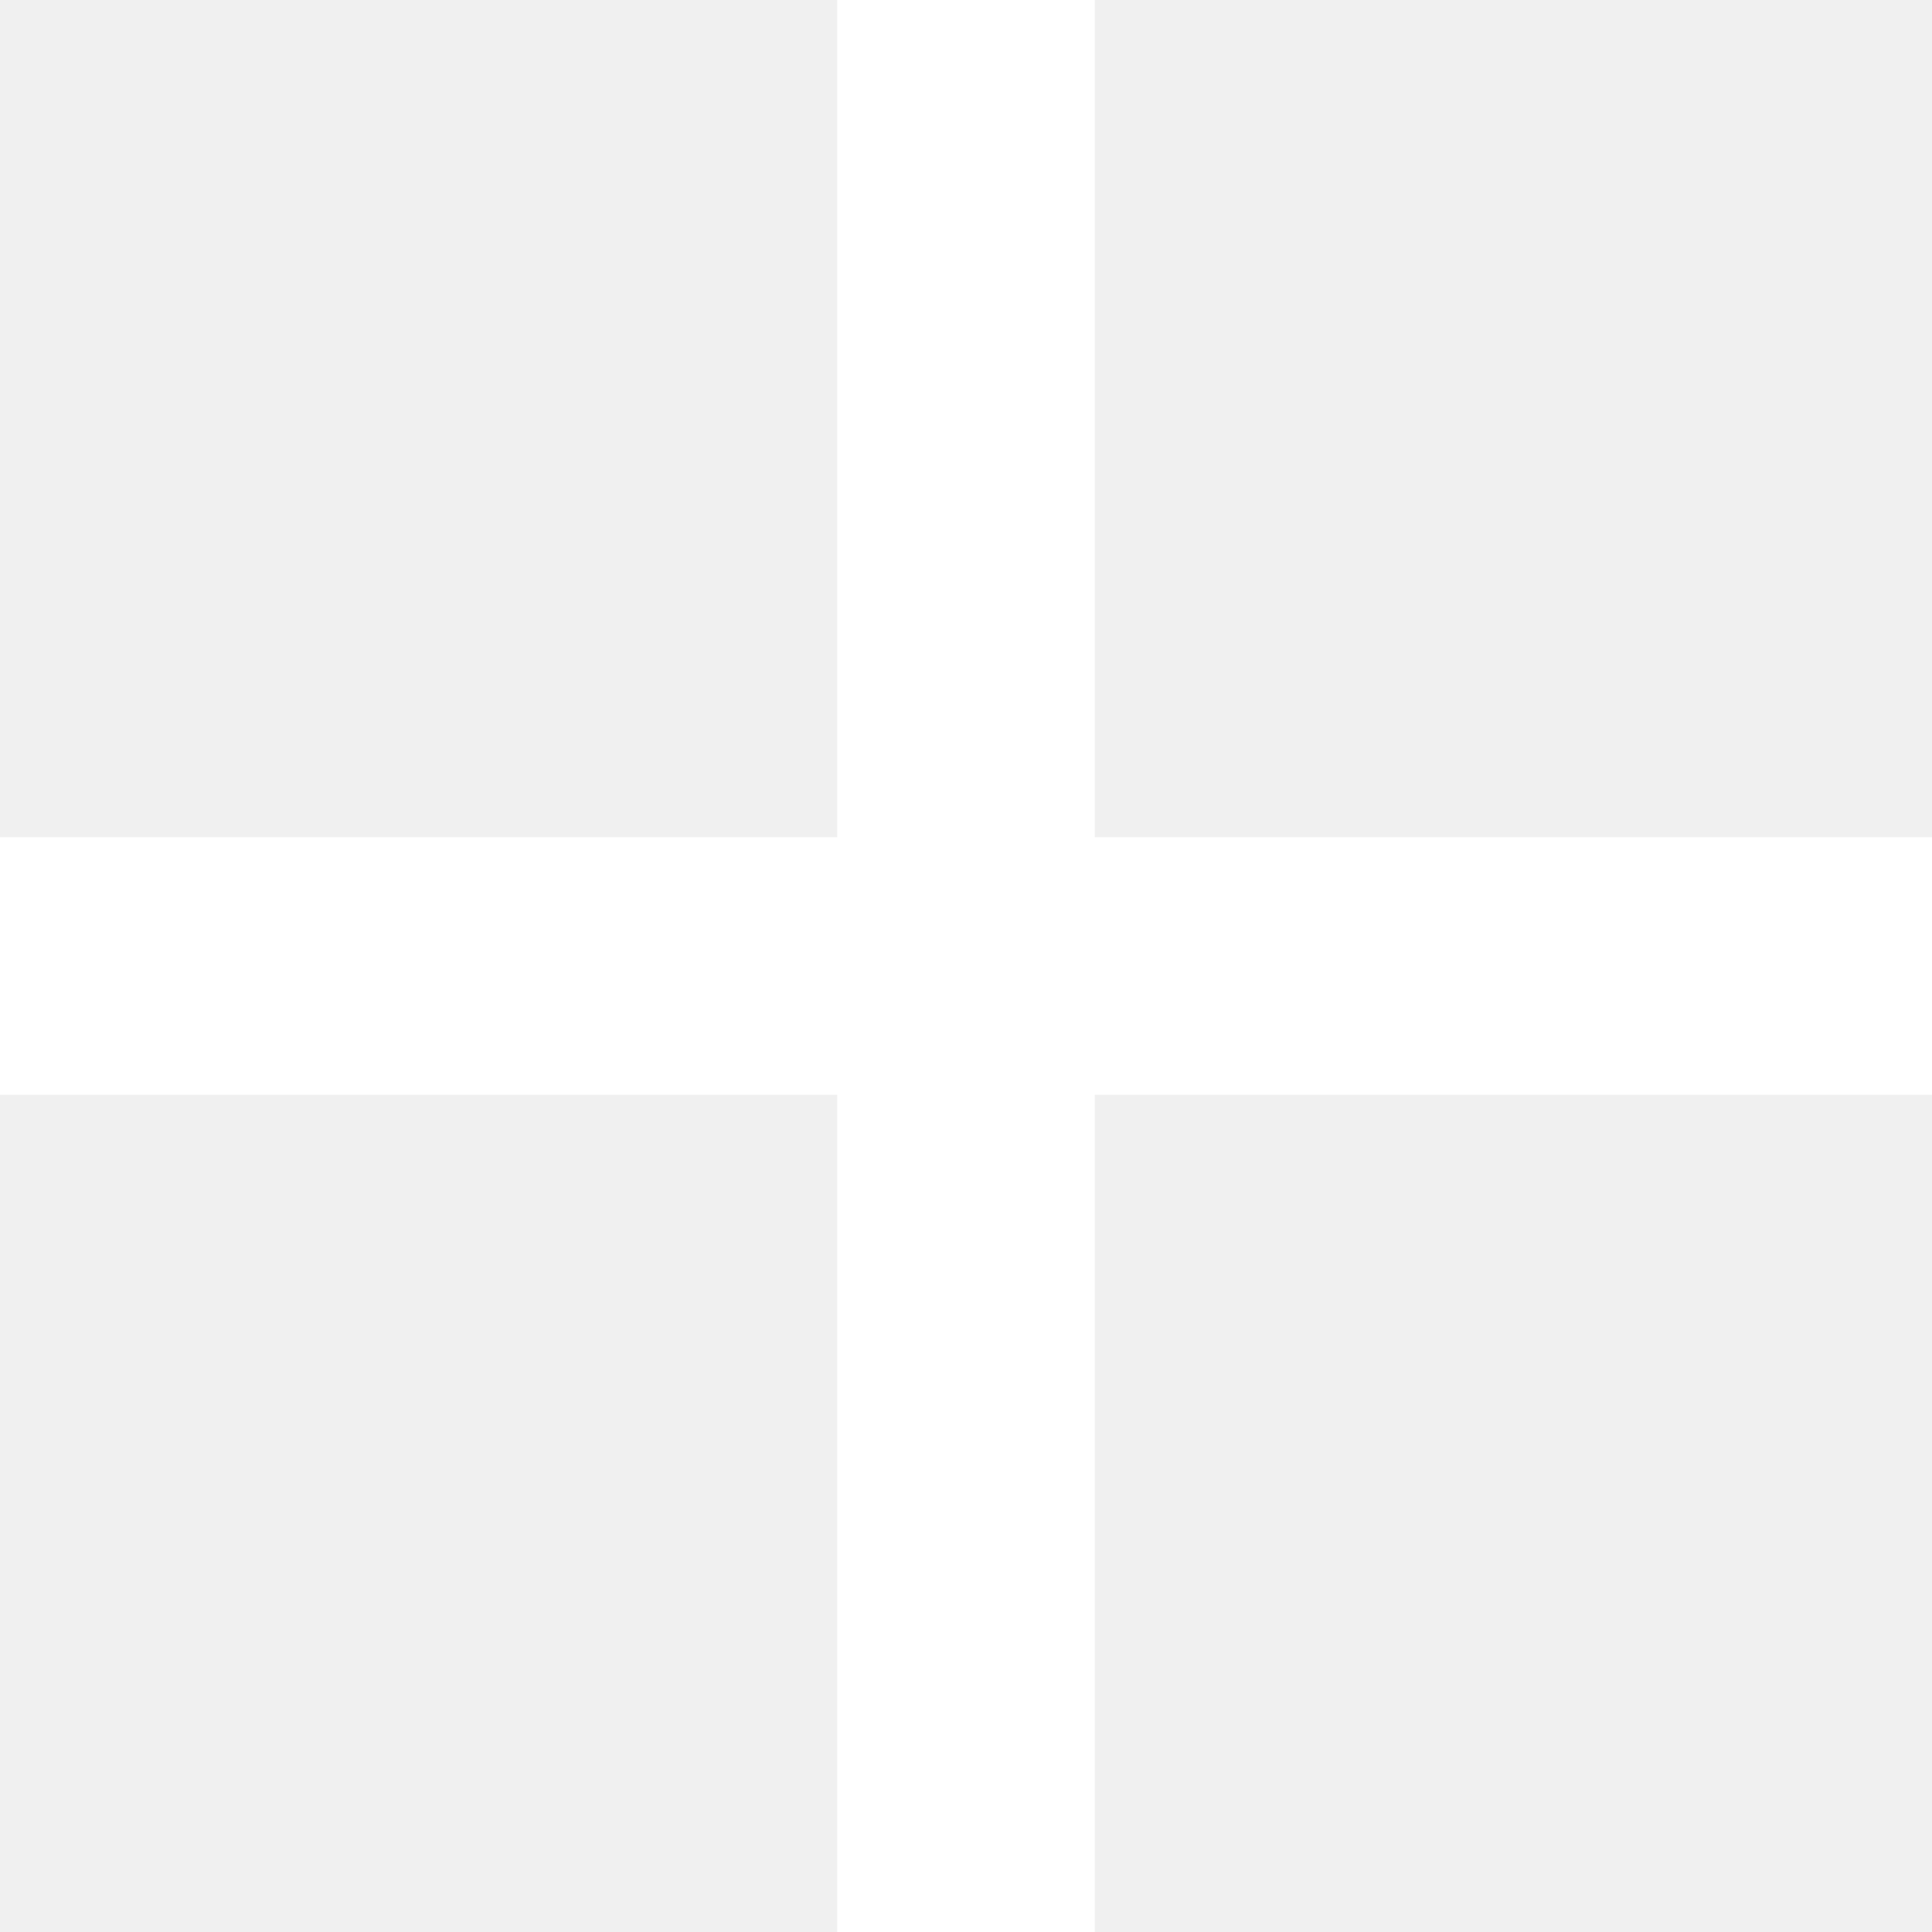
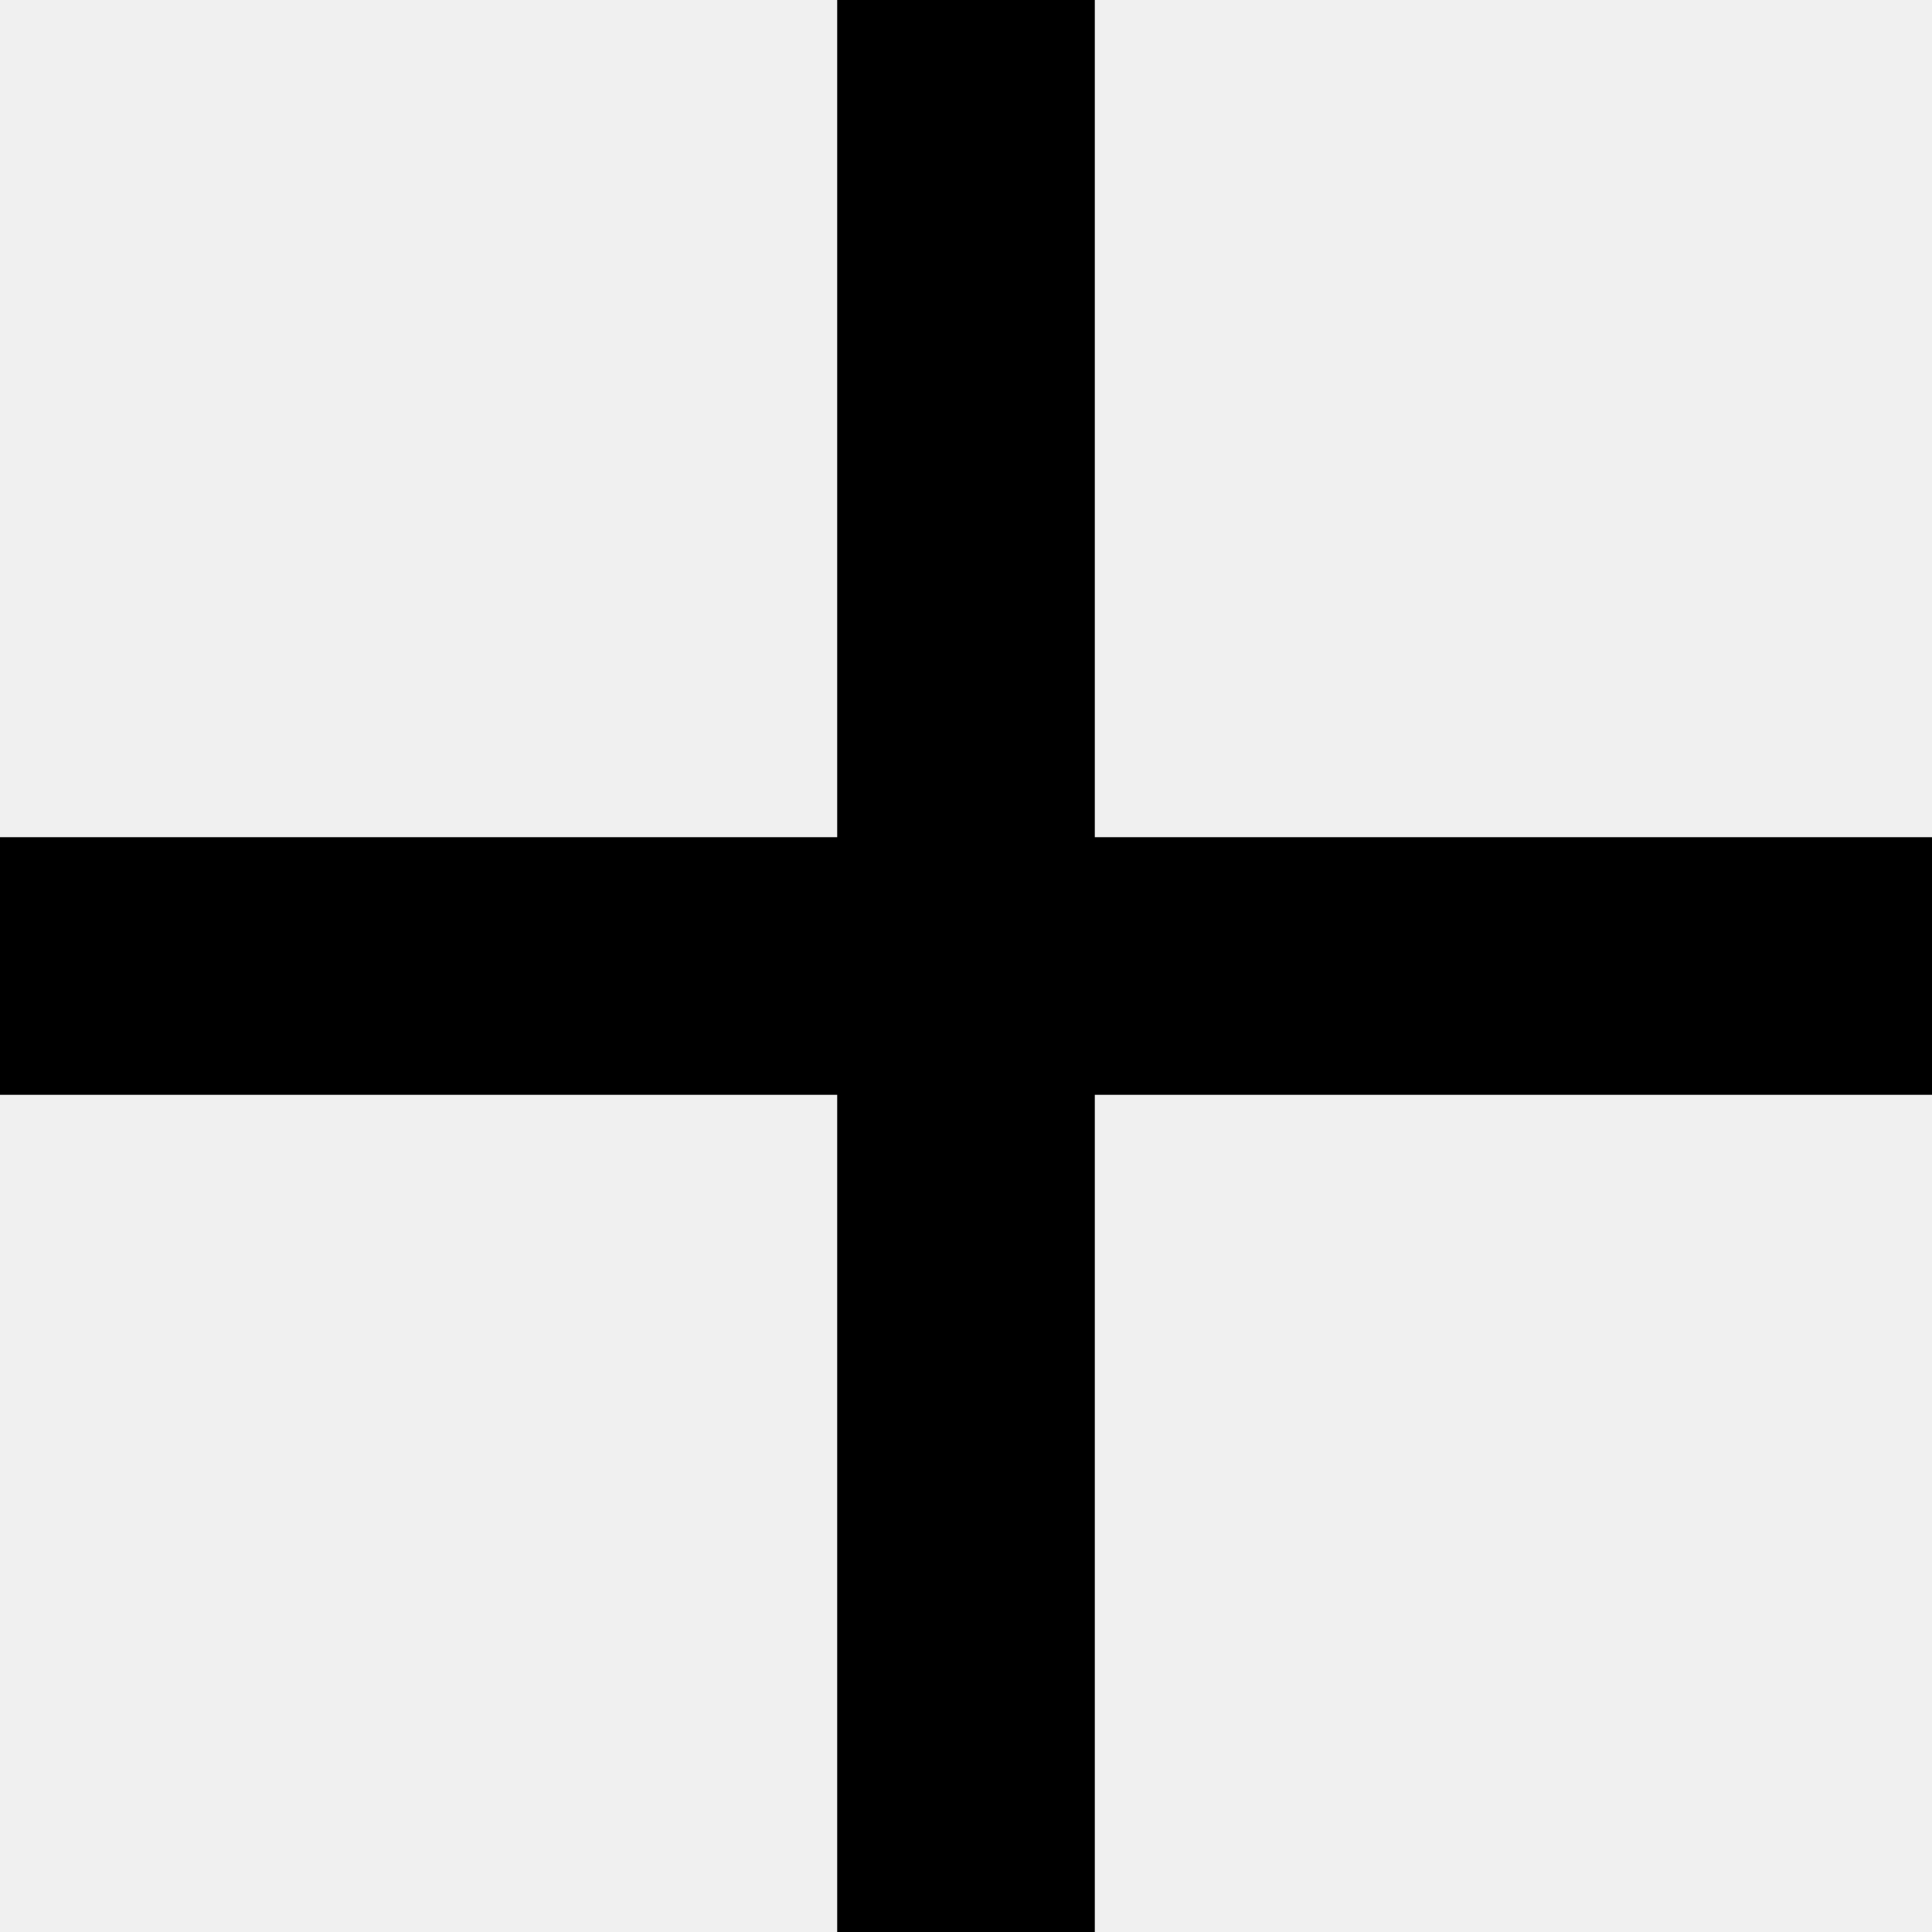
<svg xmlns="http://www.w3.org/2000/svg" width="27" height="27" viewBox="0 0 27 27">
-   <path id="Icon_ionic-md-add" data-name="Icon ionic-md-add" d="M33.75,22.05H22.05v11.7h-3.6V22.05H6.75v-3.6h11.7V6.75h3.6v11.7h11.7Z" transform="translate(-6.75 -6.75)" fill="#fff" />
+   <path id="Icon_ionic-md-add" data-name="Icon ionic-md-add" d="M33.75,22.05H22.05v11.7h-3.6V22.05H6.75v-3.6h11.7V6.75h3.6v11.7h11.7Z" transform="translate(-6.75 -6.75)" />
</svg>
